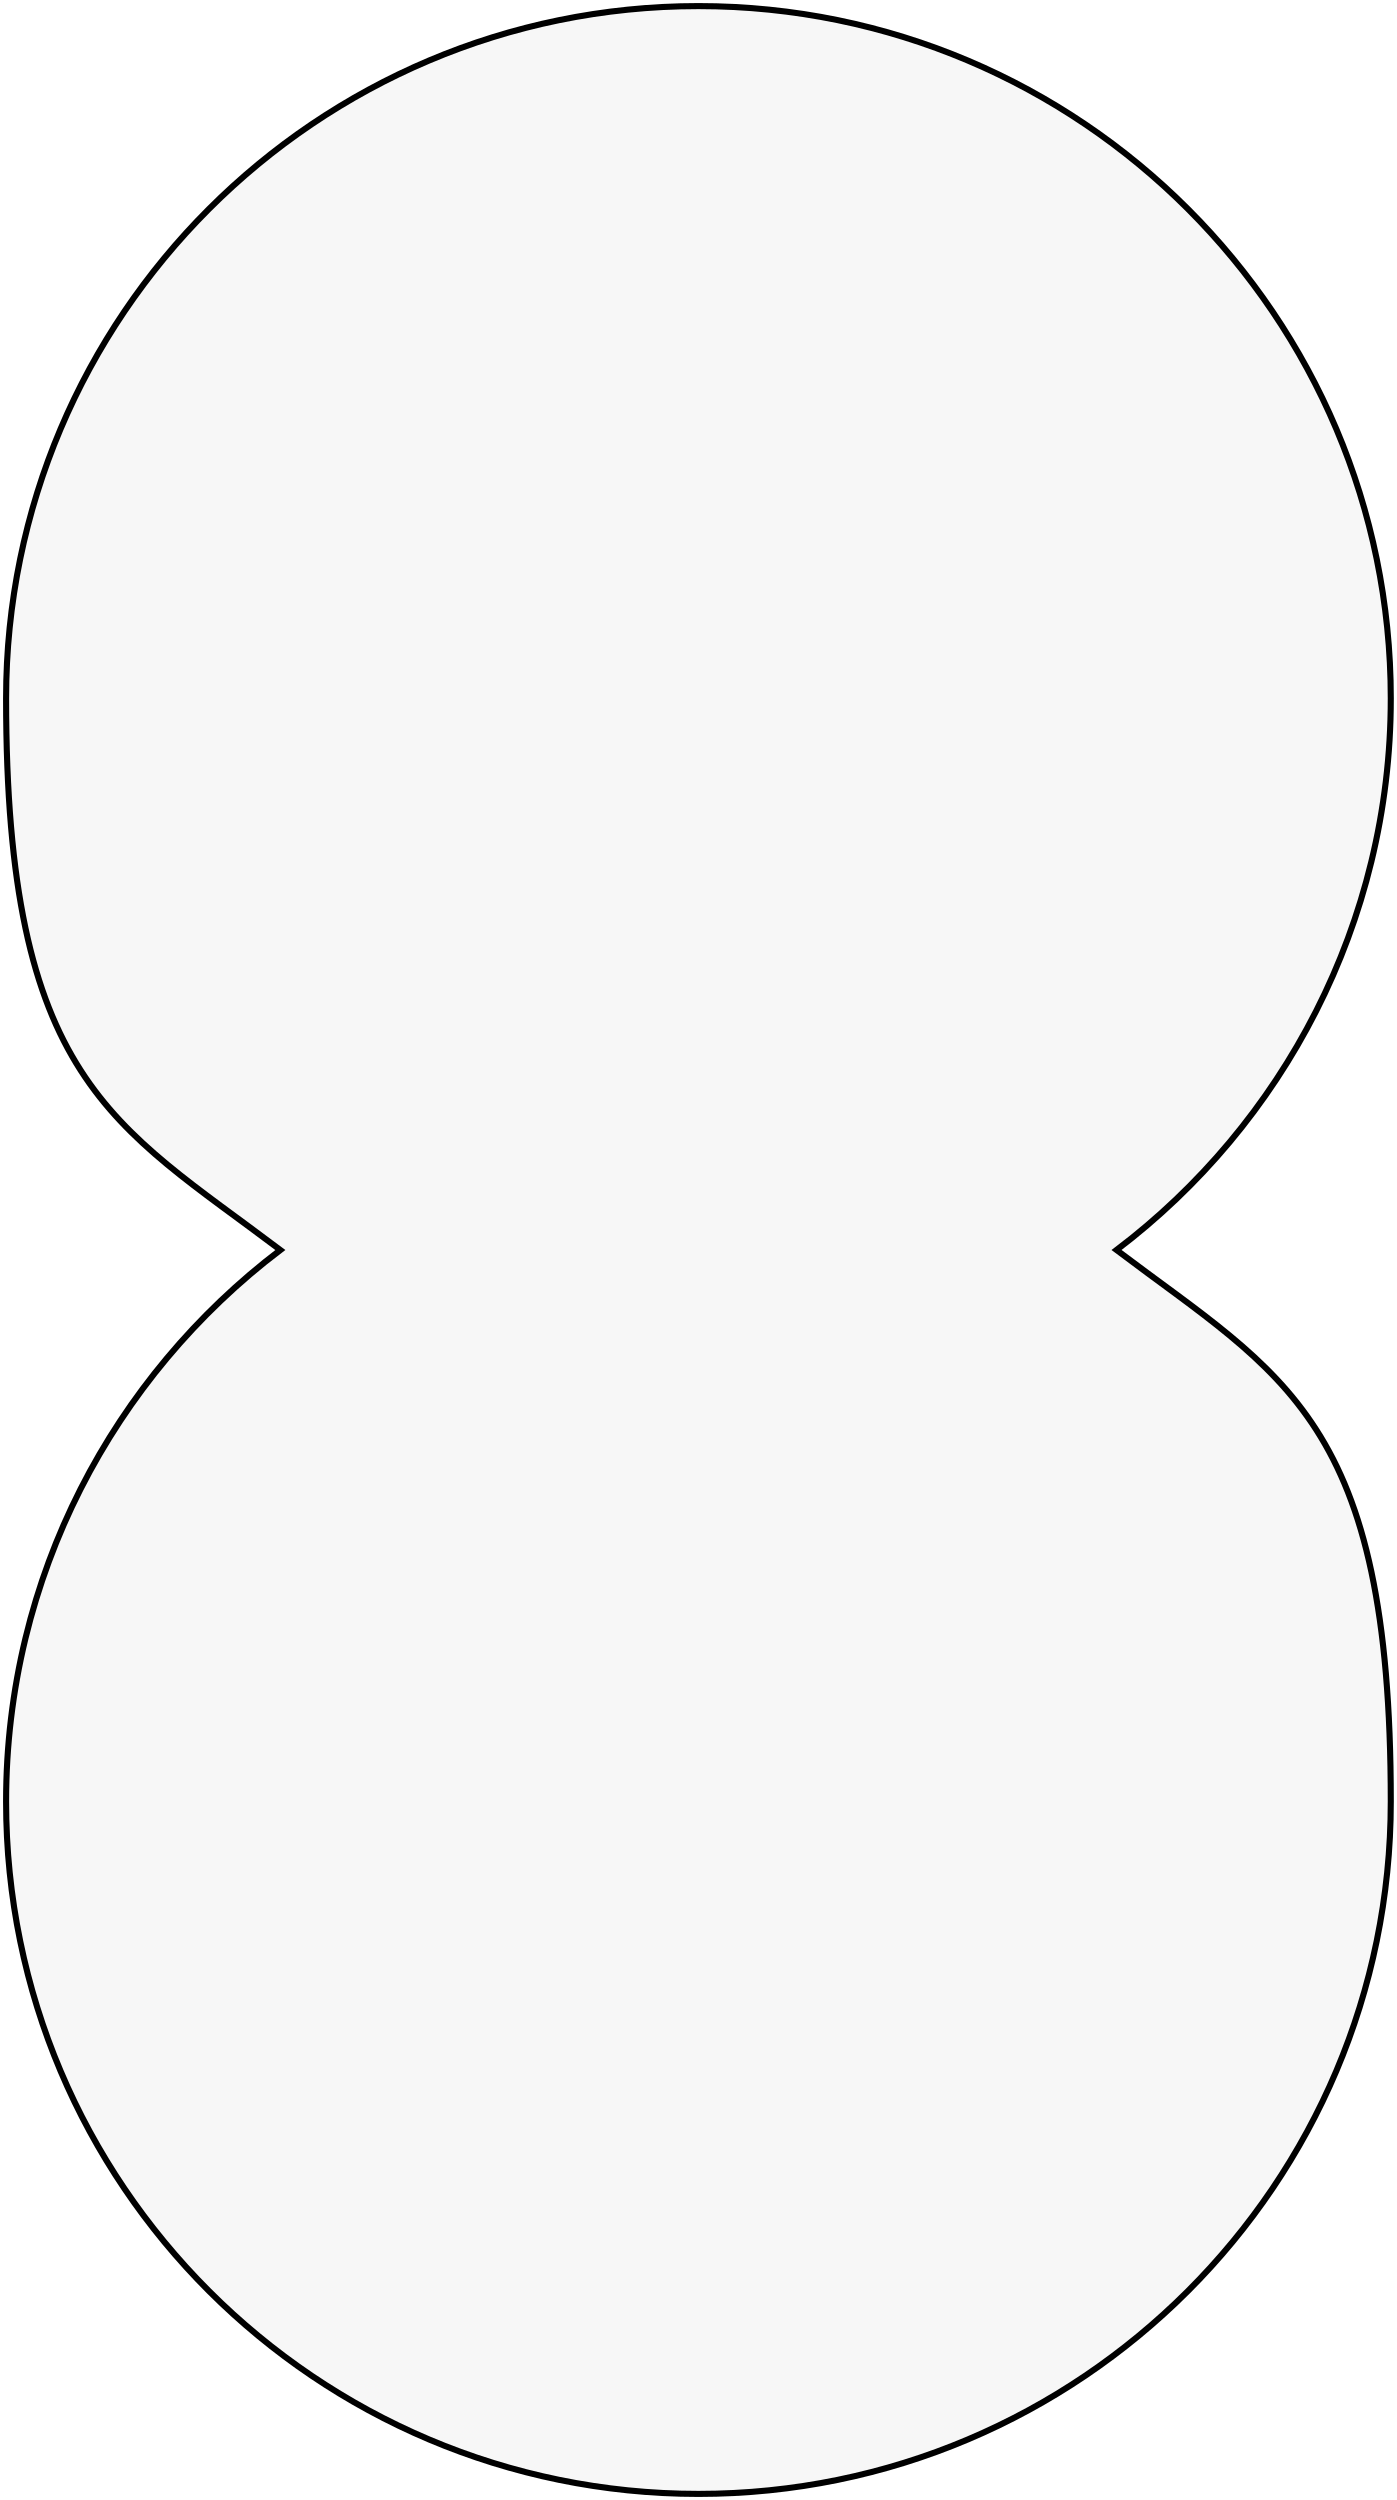
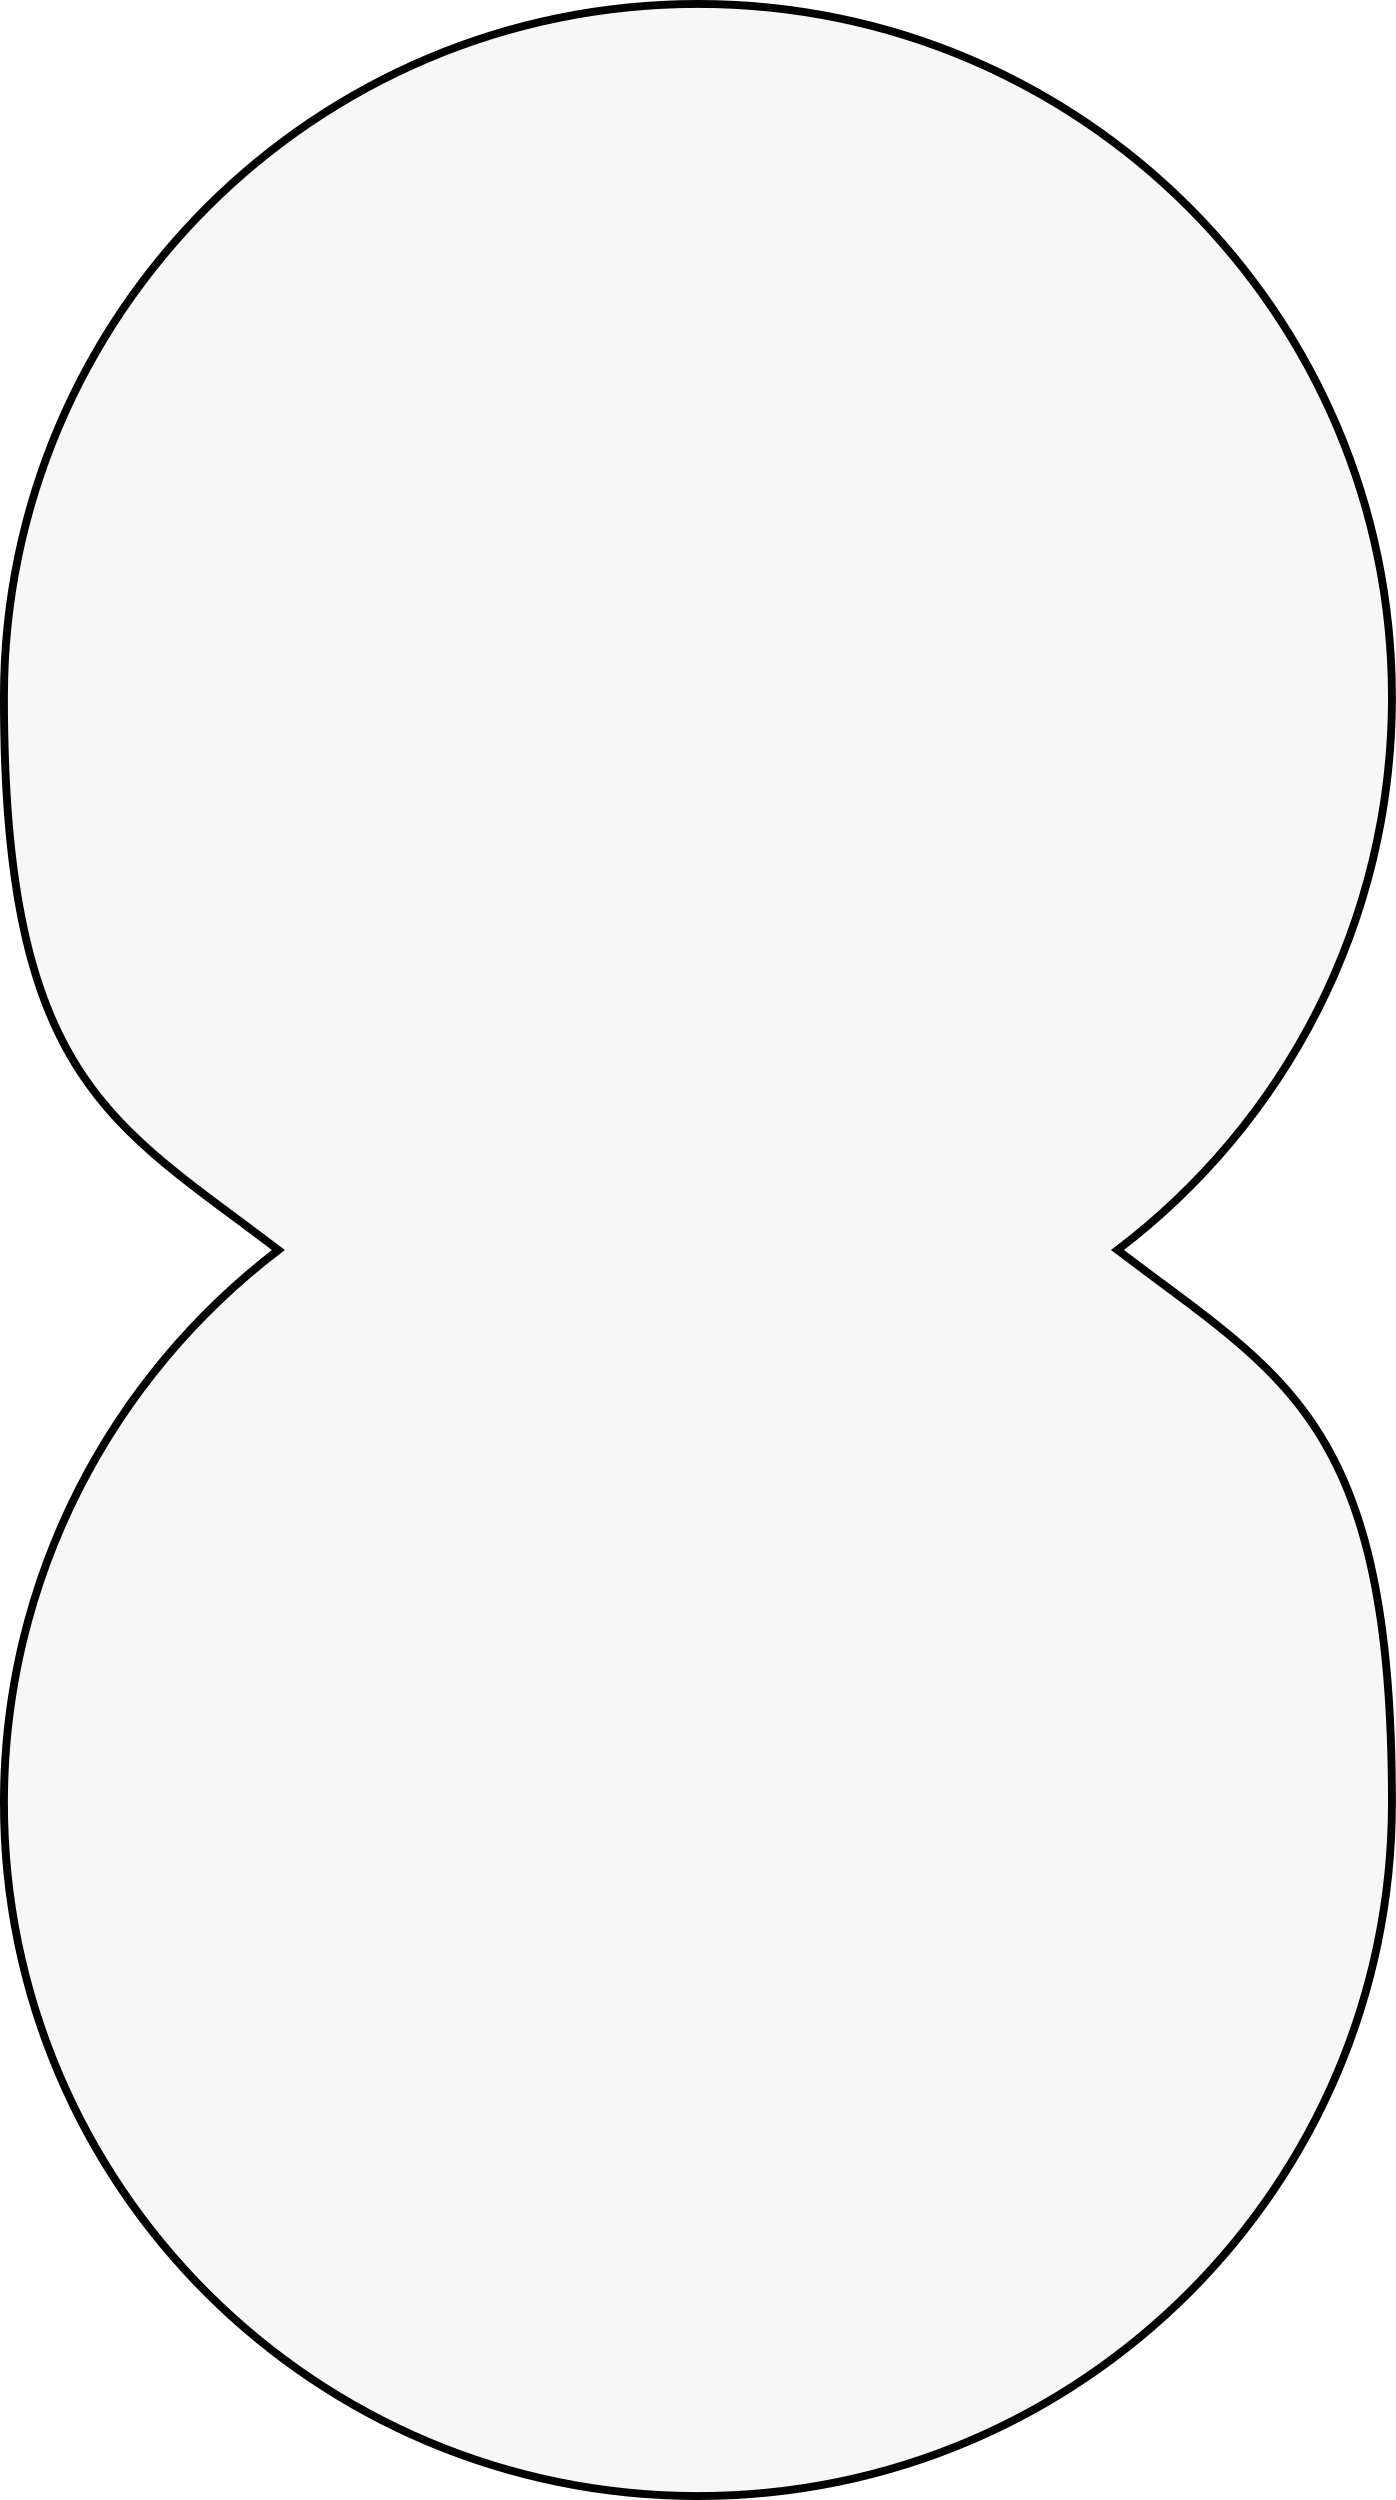
- <svg xmlns="http://www.w3.org/2000/svg" id="uuid-7c034659-8733-4418-a1b5-12abddf386fe" width="229.2" height="410.2" viewBox="0 0 229.2 410.2">
-   <g id="uuid-9c5ac702-5583-480d-b95a-2dd02b12c9c3" data-name="Capa 1">
-     <path d="M183.2,205.1c27.3-20.7,45-53.6,45-90.5C228.2,51.9,177.3,1,114.6,1S1,51.9,1,114.6s17.6,69.8,45,90.5C18.6,225.9,1,258.7,1,295.6c0,62.7,50.9,113.6,113.6,113.6s113.6-50.9,113.6-113.6-17.6-69.8-45-90.5Z" style="fill: #f7f7f7; stroke: #000; stroke-miterlimit: 10; stroke-width: 1px;" />
+ <svg xmlns="http://www.w3.org/2000/svg" id="uuid-6a37e893-dfa5-4c3b-a373-41c3006956f4" data-name="Layer 2" width="177" height="317" viewBox="0 0 177 317">
+   <g id="uuid-0c46b55e-be25-453a-993e-91d672e304a2">
+     <path d="M141.7,158.5c21.2-16.1,34.8-41.5,34.8-70.1C176.5,39.9,137.1,.5,88.5,.5S.5,39.9,.5,88.4s13.7,54,34.8,70.1C14.2,174.6,.5,200,.5,228.6c0,48.6,39.4,87.9,88,87.9s88-39.4,88-87.9-13.7-54-34.8-70.1Z" style="fill: #f7f7f7; stroke: #000; stroke-miterlimit: 10;" />
  </g>
</svg>
